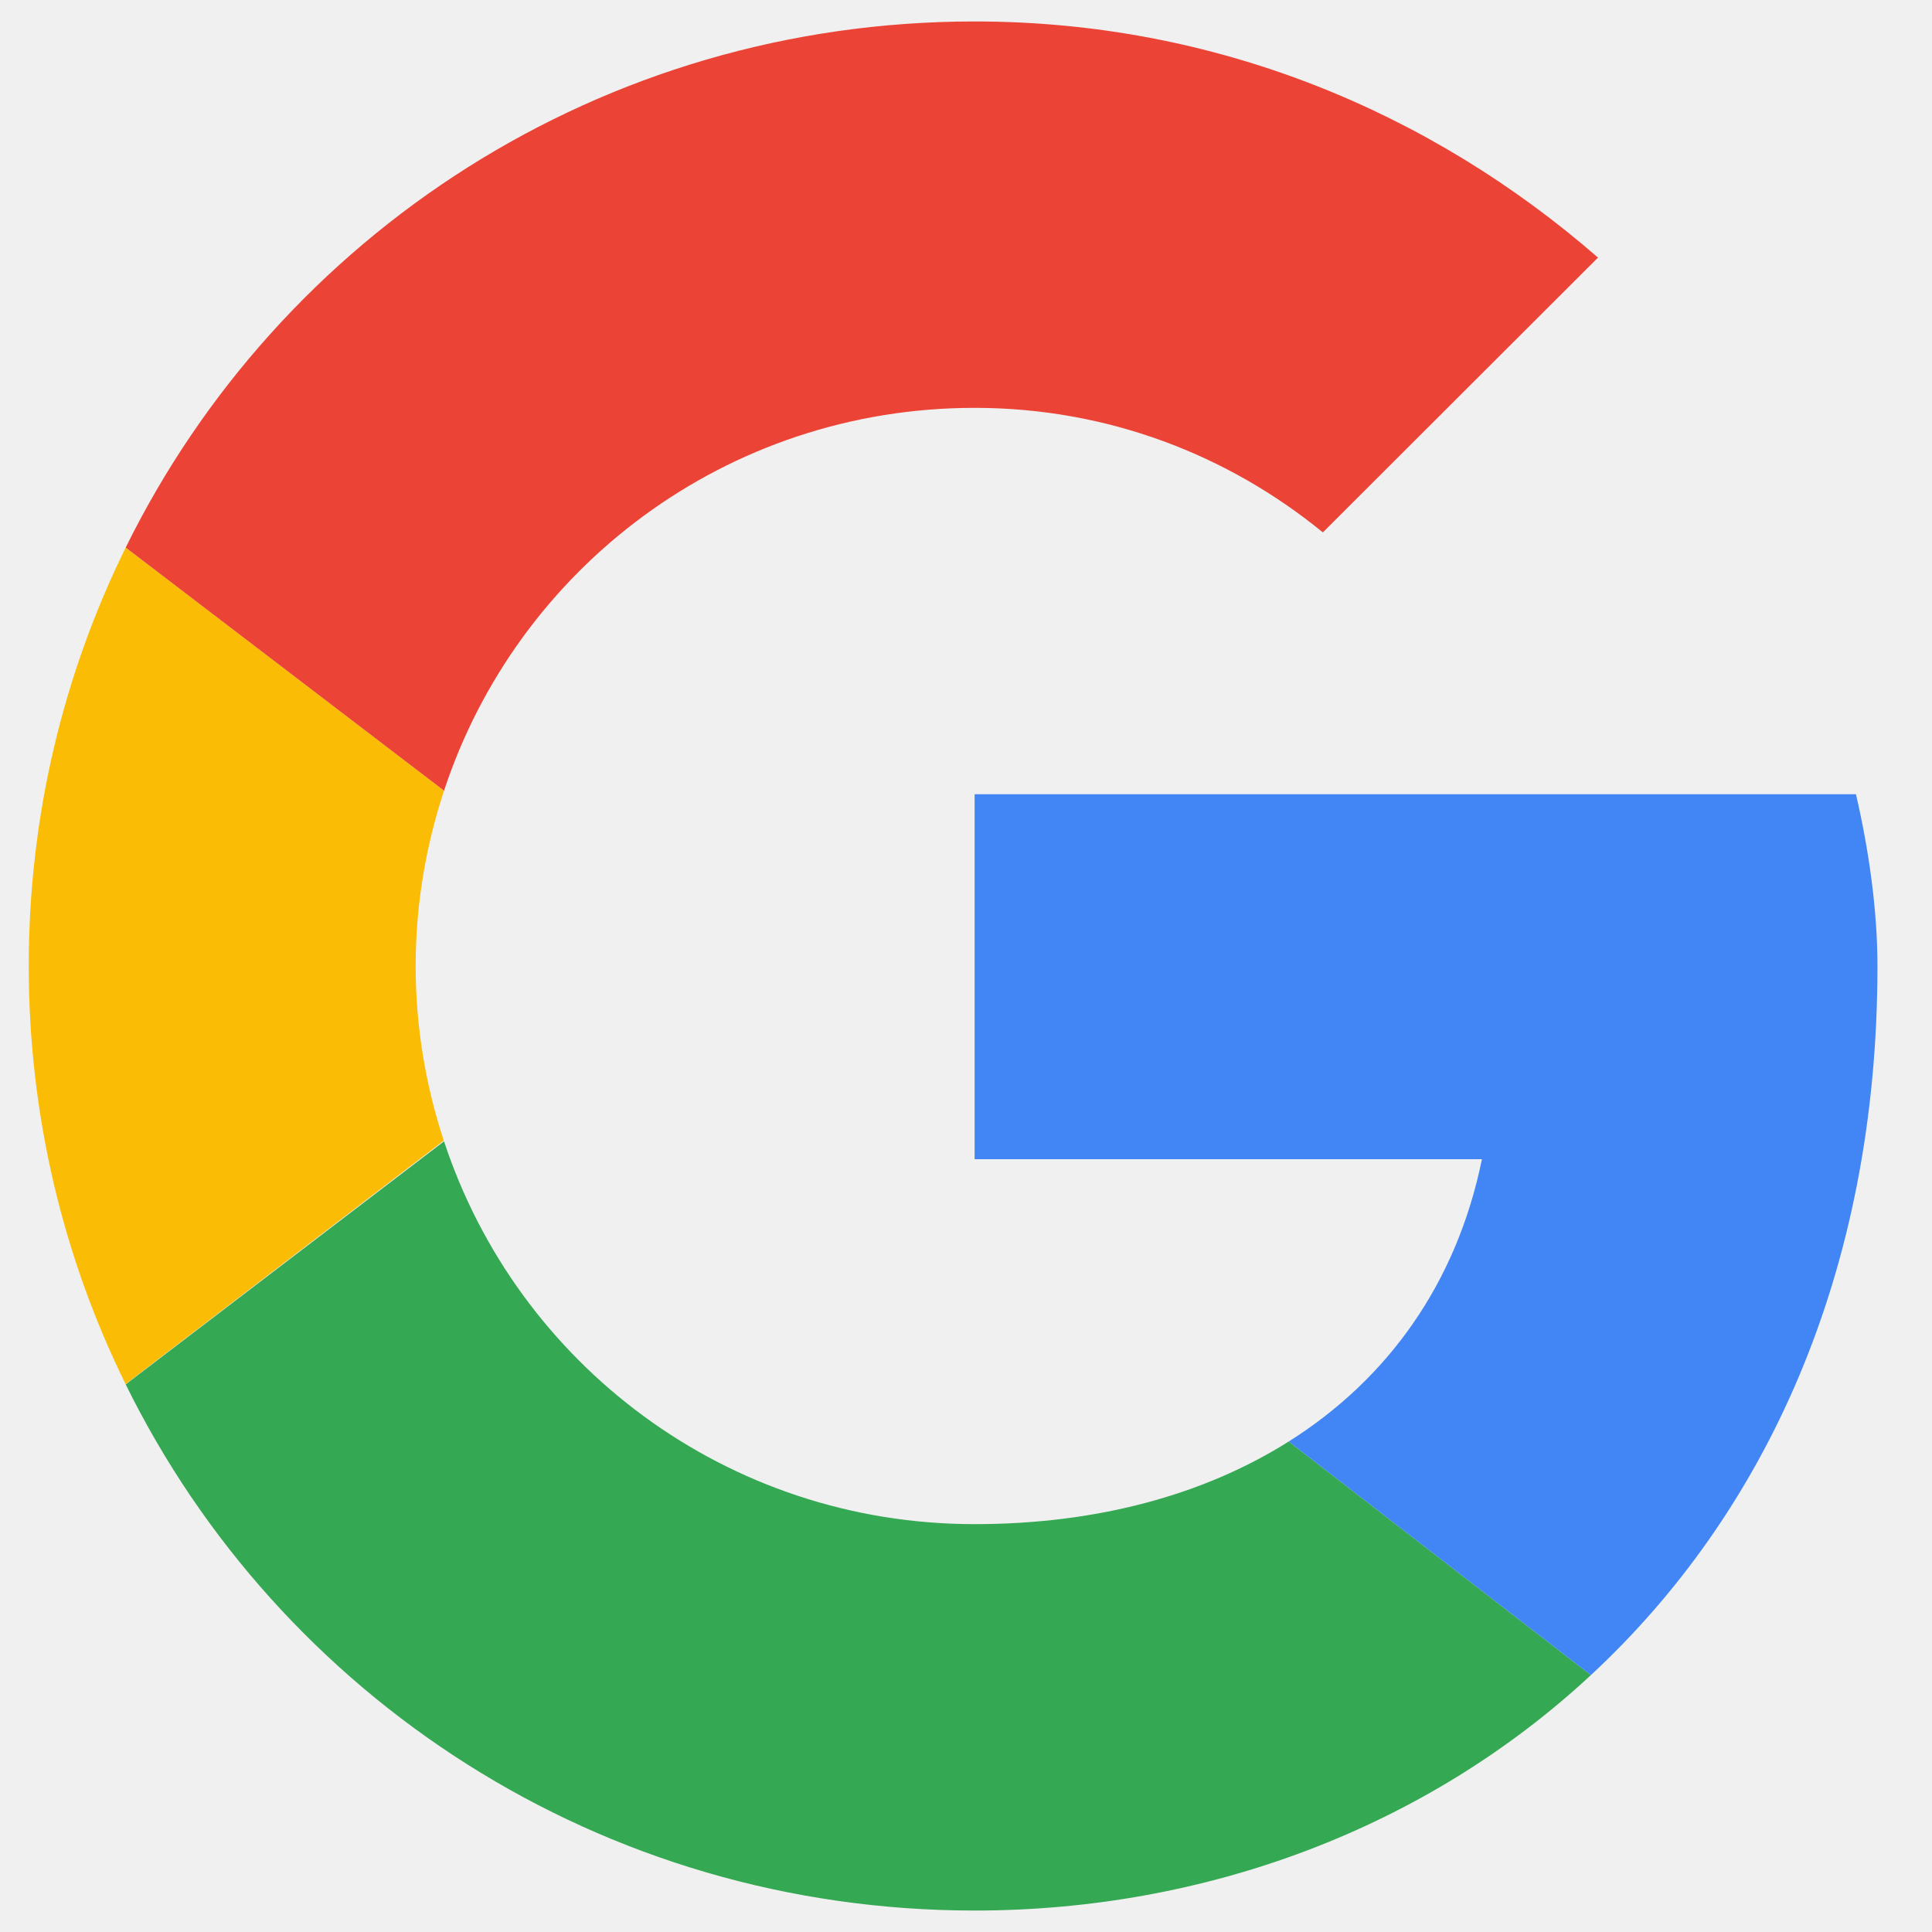
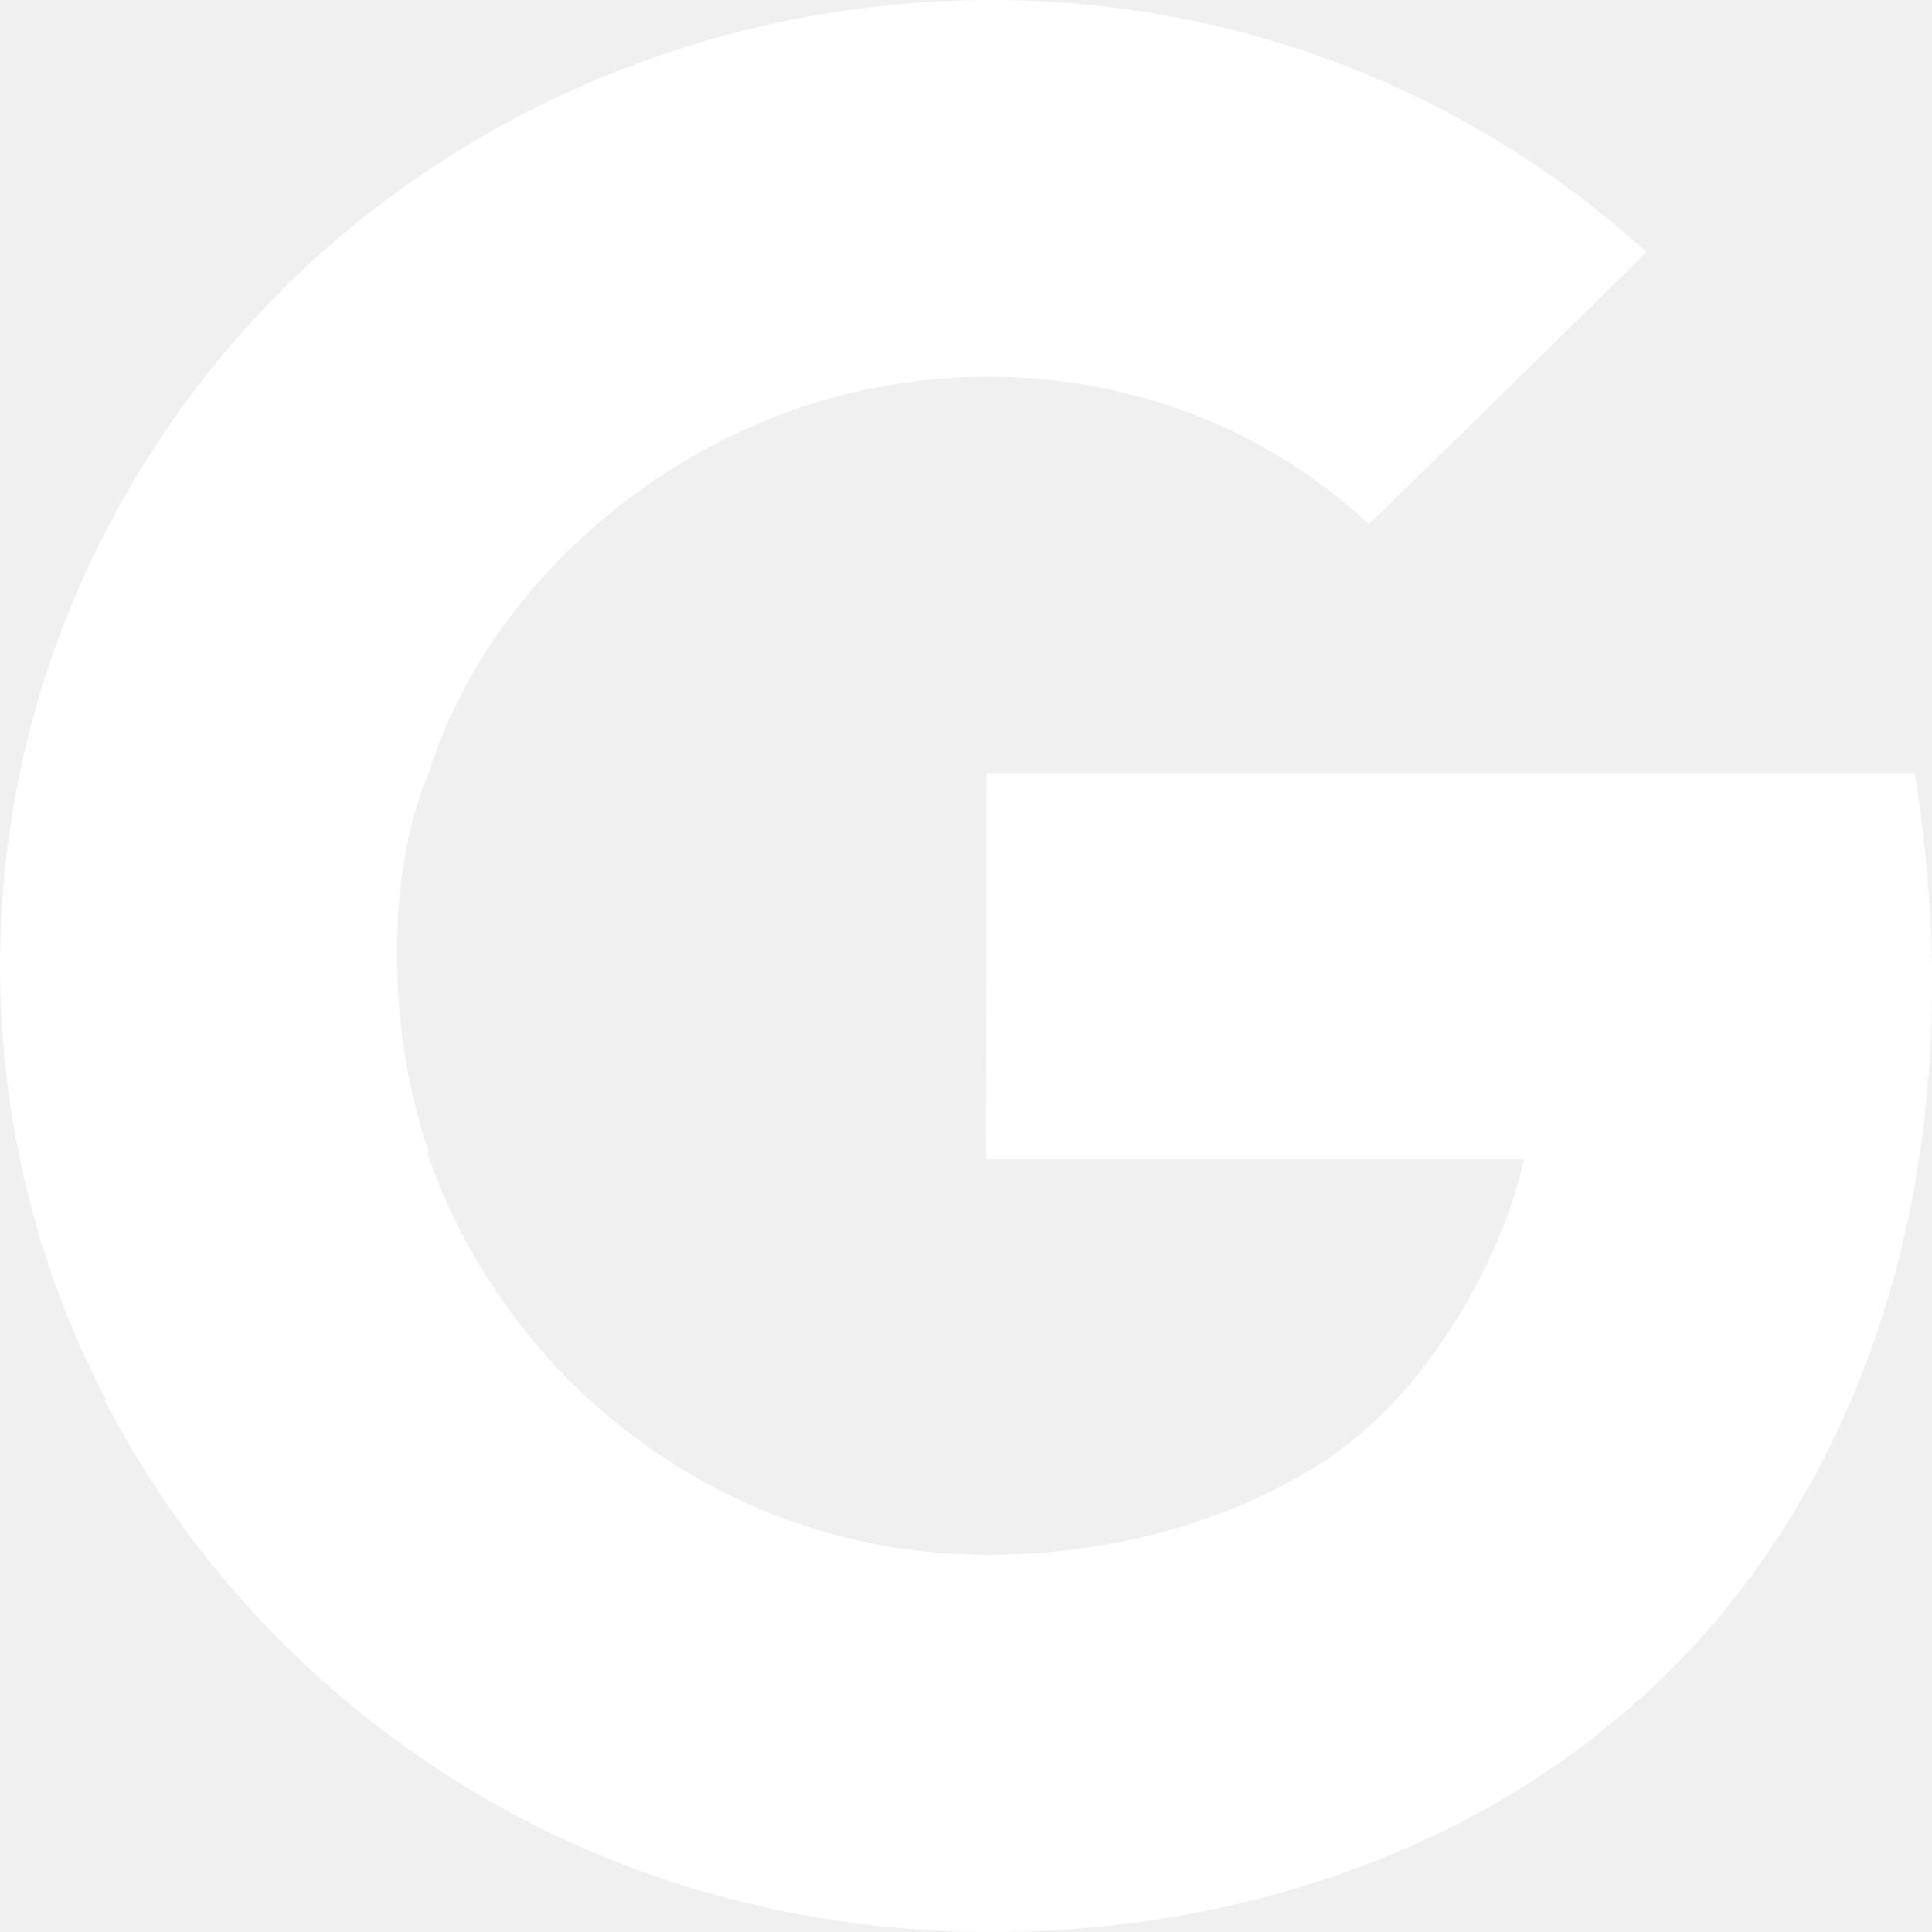
- <svg xmlns="http://www.w3.org/2000/svg" width="800px" height="800px" viewBox="-0.5 0 48 48" version="1.1">
-   <defs>
- 
- </defs>
-   <g id="Icons" stroke="none" stroke-width="1" fill="none" fill-rule="evenodd">
-     <g id="Color-" transform="translate(-401, -860)">
-       <g id="Google" transform="translate(401, 860)">
-         <path d="M9.827,24 C9.827,22.476 10.08,21.014 10.532,19.644 L2.623,13.604 C1.082,16.734 0.214,20.26 0.214,24 C0.214,27.737 1.081,31.261 2.62,34.388 L10.525,28.337 C10.077,26.973 9.827,25.517 9.827,24" id="Fill-1" fill="#FBBC05">
- 
- </path>
-         <path d="M23.714,10.133 C27.025,10.133 30.016,11.307 32.366,13.227 L39.202,6.4 C35.036,2.773 29.695,0.533 23.714,0.533 C14.427,0.533 6.445,5.844 2.623,13.604 L10.532,19.644 C12.355,14.112 17.549,10.133 23.714,10.133" id="Fill-2" fill="#EB4335">
- 
- </path>
-         <path d="M23.714,37.867 C17.549,37.867 12.355,33.888 10.532,28.356 L2.623,34.395 C6.445,42.156 14.427,47.467 23.714,47.467 C29.445,47.467 34.918,45.431 39.025,41.618 L31.518,35.814 C29.4,37.149 26.732,37.867 23.714,37.867" id="Fill-3" fill="#34A853">
- 
- </path>
-         <path d="M46.145,24 C46.145,22.613 45.932,21.12 45.611,19.733 L23.714,19.733 L23.714,28.8 L36.318,28.8 C35.688,31.891 33.972,34.268 31.518,35.814 L39.025,41.618 C43.339,37.614 46.145,31.649 46.145,24" id="Fill-4" fill="#4285F4">
- 
- </path>
+ <svg xmlns="http://www.w3.org/2000/svg" width="800px" height="800px" viewBox="0 0 20 20" version="1.1" fill="#000000">
+   <g id="SVGRepo_bgCarrier" stroke-width="0" />
+   <g id="SVGRepo_tracerCarrier" stroke-linecap="round" stroke-linejoin="round" />
+   <g id="SVGRepo_iconCarrier">
+     <defs> </defs>
+     <g id="Page-1" stroke="none" stroke-width="1" fill="none" fill-rule="evenodd">
+       <g id="Dribbble-Light-Preview" transform="translate(-300, -7399)" fill="#ffffff">
+         <g id="icons" transform="translate(56, 160)">
+           <path d="M263.822,7247.004 L254.211,7247.004 C254.211,7248.003 254.211,7250.002 254.205,7251.002 L259.774,7251.002 C259.561,7252.001 258.804,7253.4 257.735,7254.105 C257.734,7254.104 257.733,7254.111 257.731,7254.11 C256.31,7255.048 254.434,7255.261 253.041,7254.981 C250.858,7254.548 249.13,7252.965 248.429,7250.954 C248.433,7250.951 248.436,7250.923 248.439,7250.921 C248,7249.673 248,7248.003 248.439,7247.004 L248.438,7247.004 C249.004,7245.167 250.784,7243.491 252.97,7243.032 C254.728,7242.659 256.712,7243.063 258.171,7244.428 C258.365,7244.238 260.856,7241.806 261.043,7241.608 C256.058,7237.093 248.077,7238.682 245.09,7244.511 L245.089,7244.511 C245.089,7244.511 245.09,7244.511 245.084,7244.522 L245.084,7244.522 C243.607,7247.386 243.668,7250.76 245.094,7253.486 C245.09,7253.489 245.087,7253.491 245.084,7253.494 C246.377,7256.003 248.729,7257.927 251.564,7258.659 C254.575,7259.449 258.407,7258.909 260.974,7256.587 C260.975,7256.588 260.976,7256.589 260.977,7256.59 C263.152,7254.632 264.506,7251.294 263.822,7247.004" id="google-[#178]"> </path>
+         </g>
      </g>
    </g>
  </g>
</svg>
